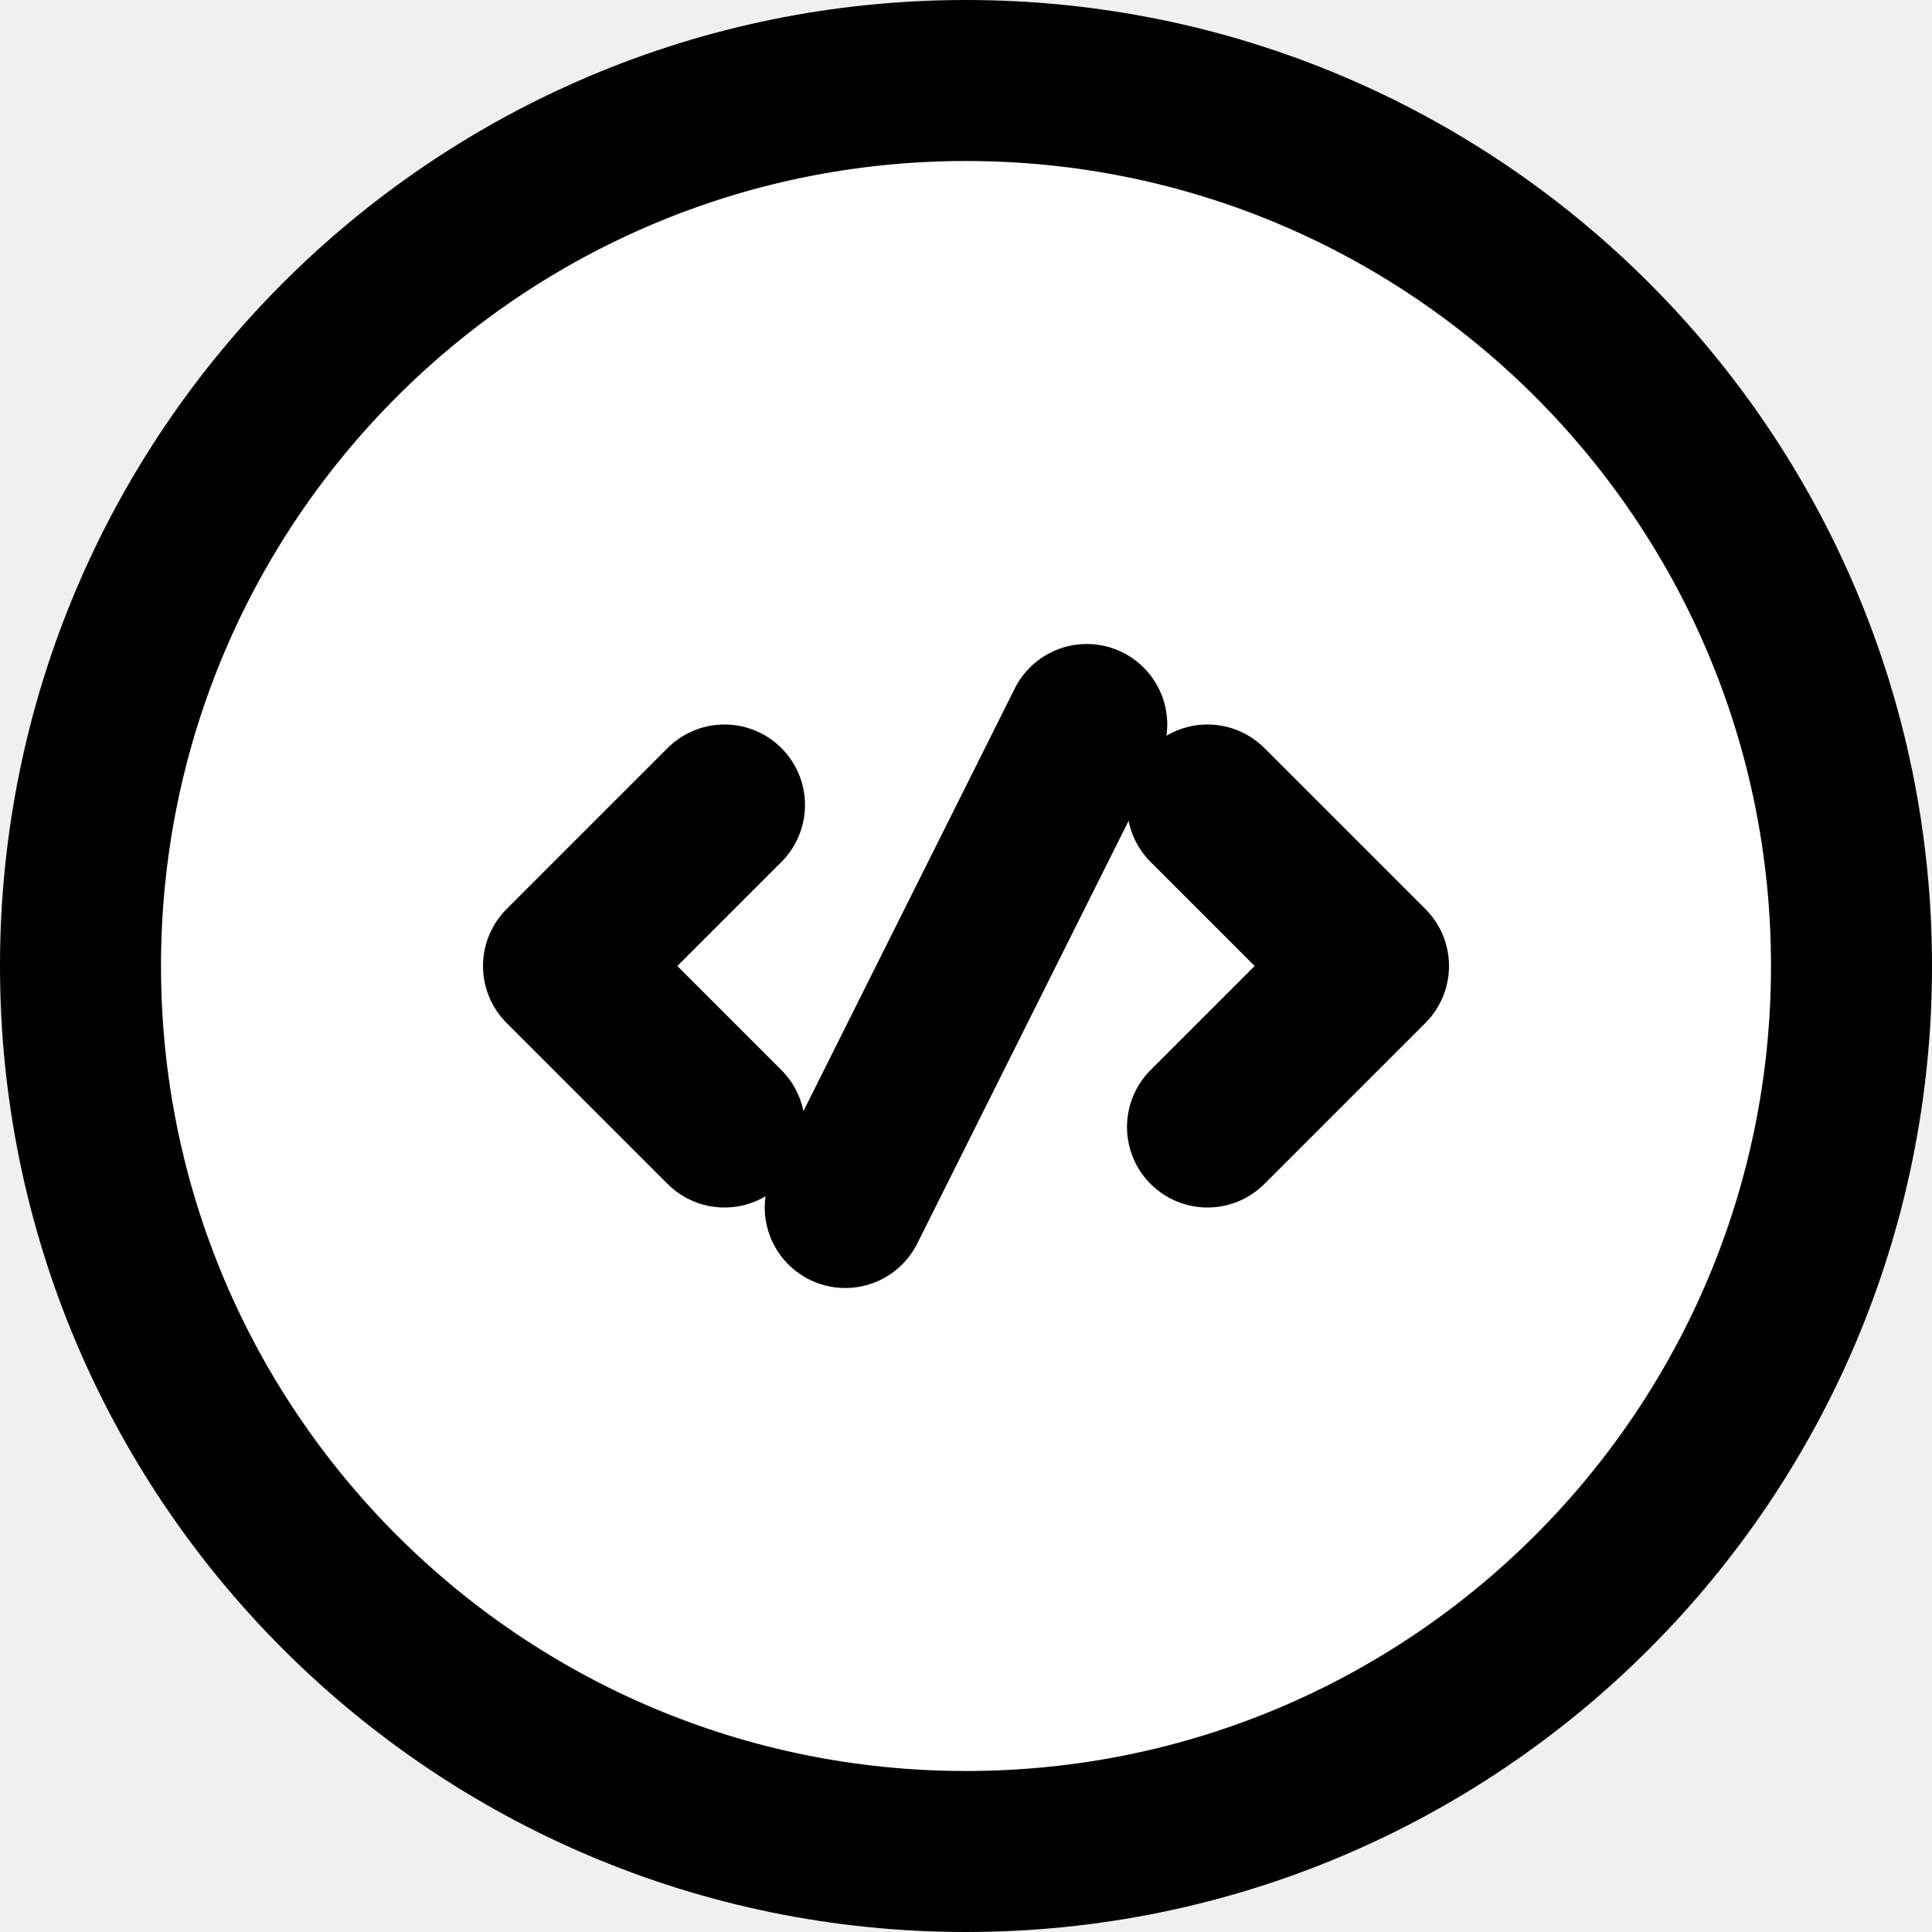
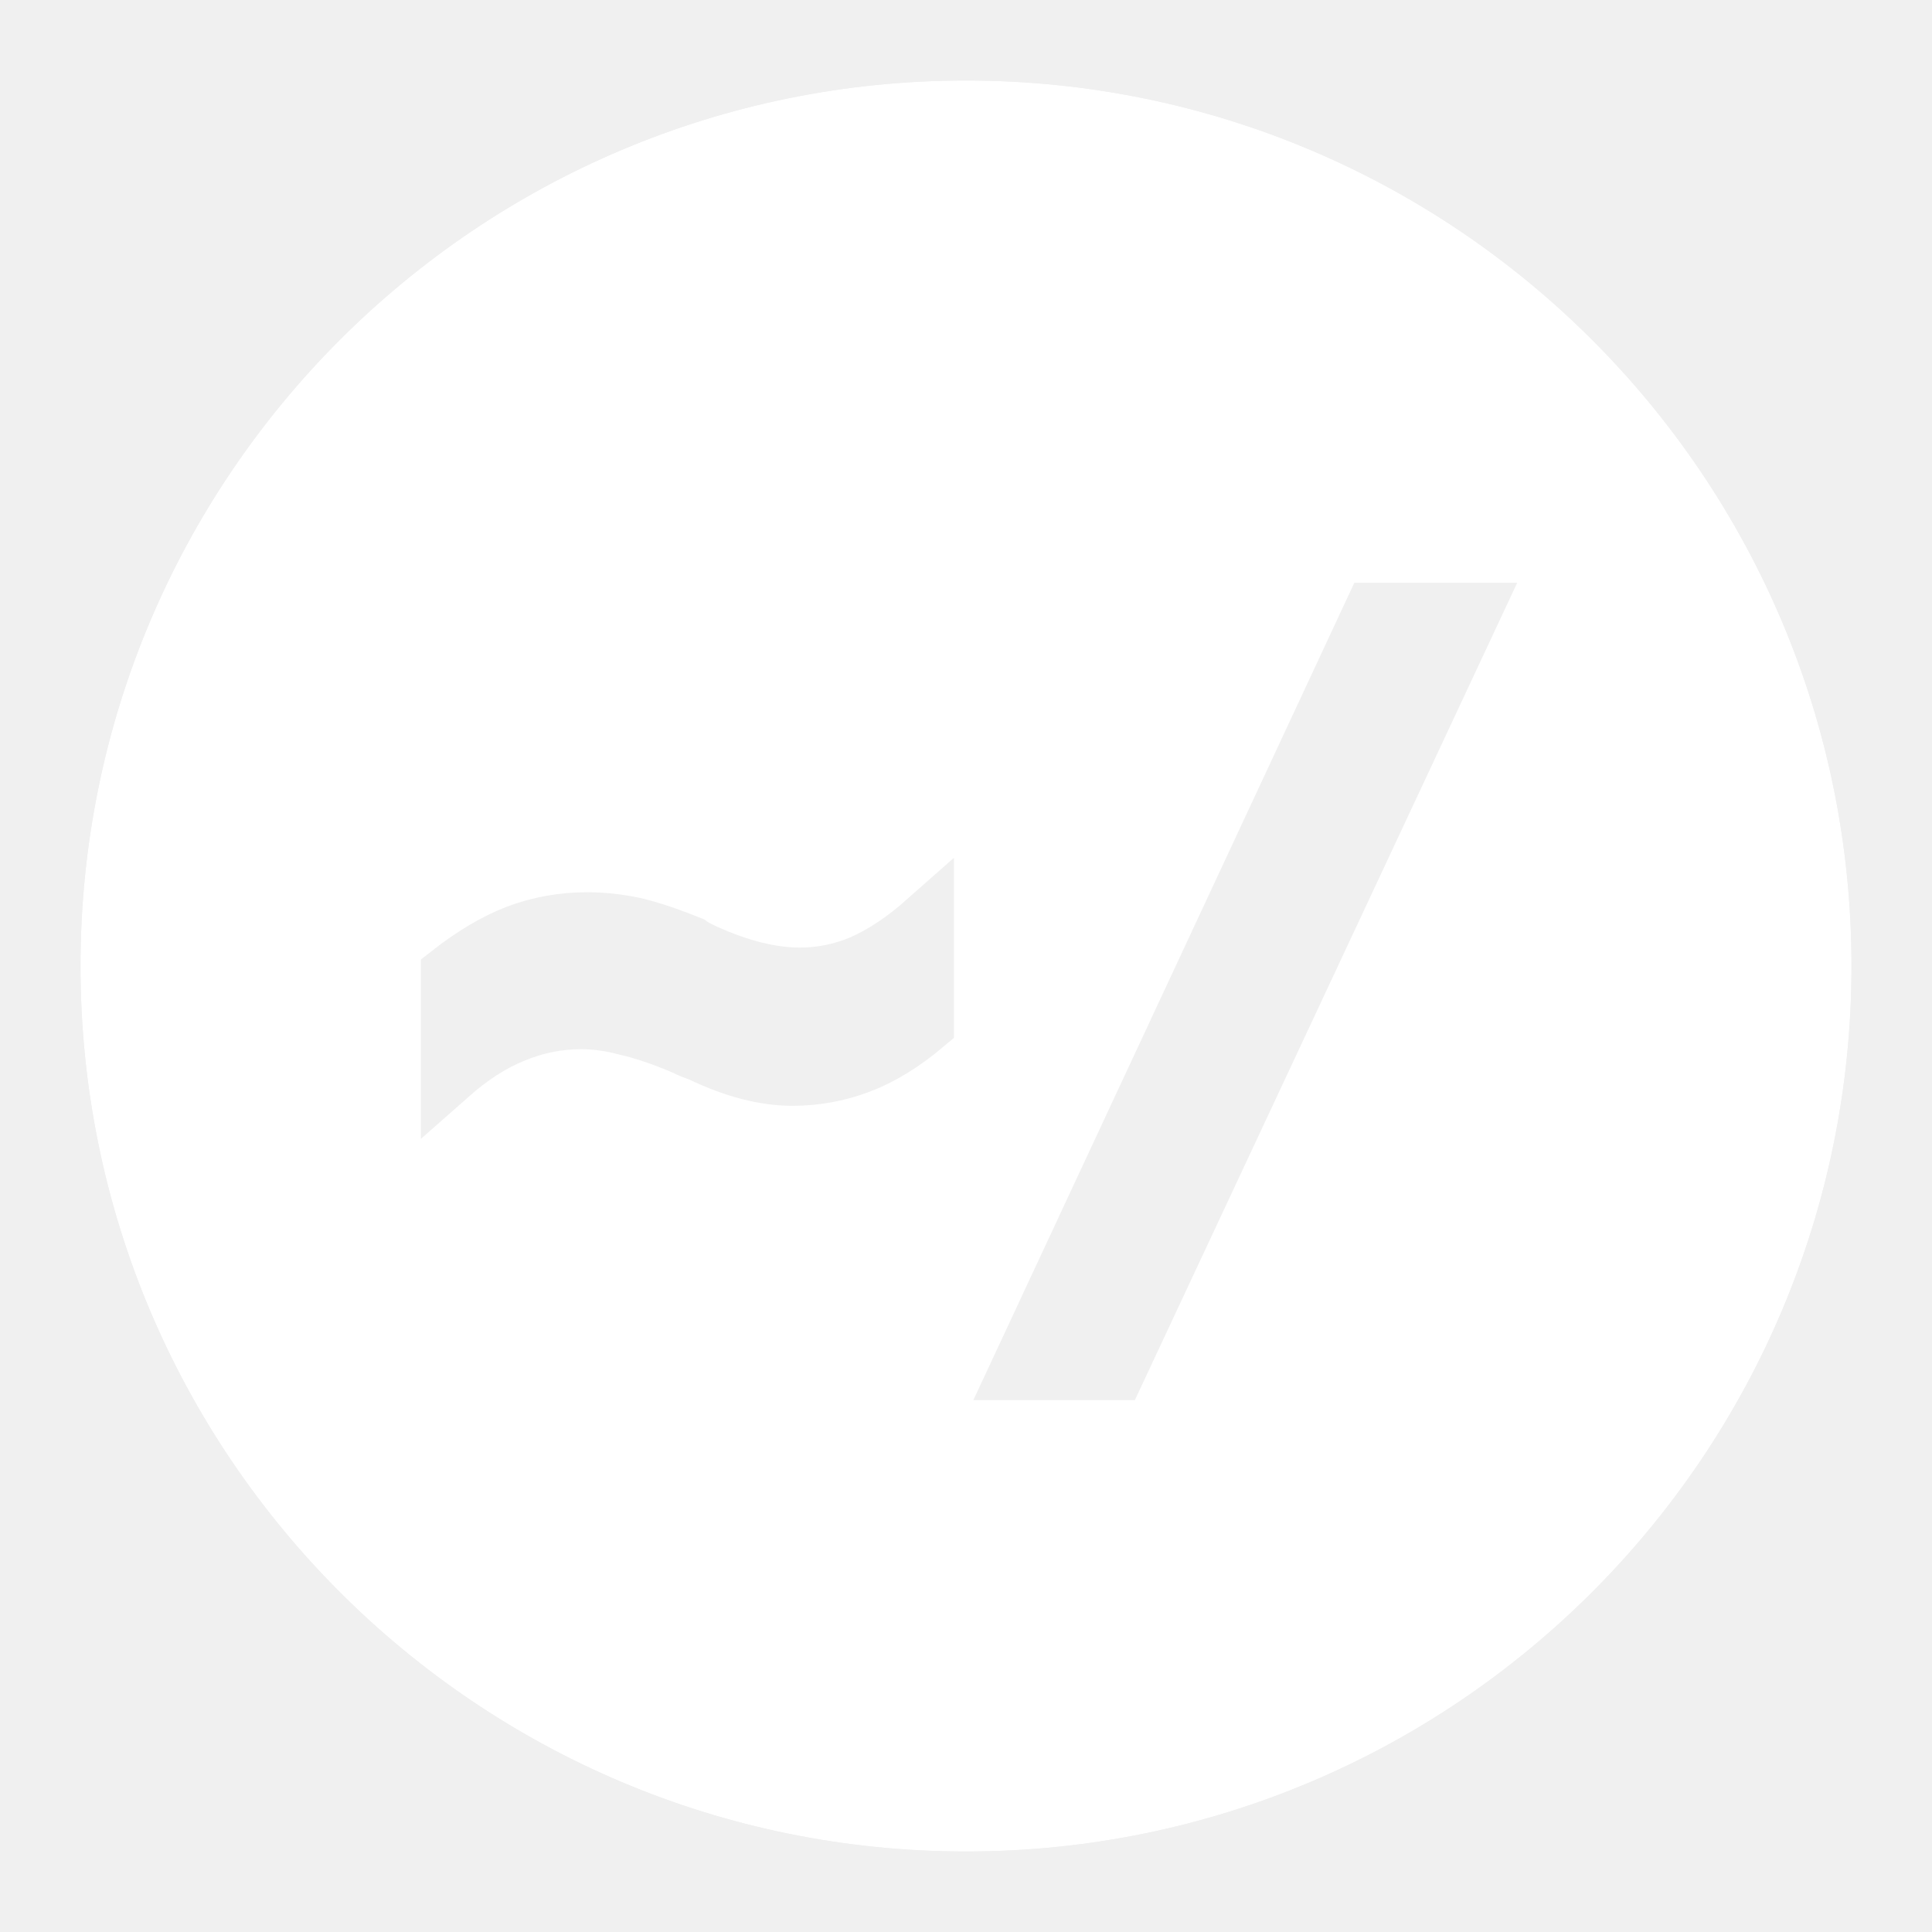
- <svg xmlns="http://www.w3.org/2000/svg" viewBox="0 0 24 24" fill="none" stroke="#000000" stroke-width="2" stroke-linecap="round" stroke-linejoin="round">
-   <circle cx="12" cy="12" r="11" fill="white" stroke="#000000" />
-   <path d="m9 10-2 2 2 2" />
-   <path d="m15 14 2-2-2-2" />
-   <path d="m13.5 9-3 6" />
+ <svg xmlns="http://www.w3.org/2000/svg" viewBox="0 0 24 24">
+   <defs>
+     <mask id="cutout">
+       <circle cx="12" cy="12" r="11" fill="white" />
+       <text x="12" y="12" text-anchor="middle" dominant-baseline="central" font-size="11.5" font-family="monospace" font-weight="bold" stroke="black" stroke-width="0.7" fill="black">~/</text>
+     </mask>
+   </defs>
+   <circle cx="12" cy="12" r="11" fill="white" mask="url(#cutout)" />
</svg>
